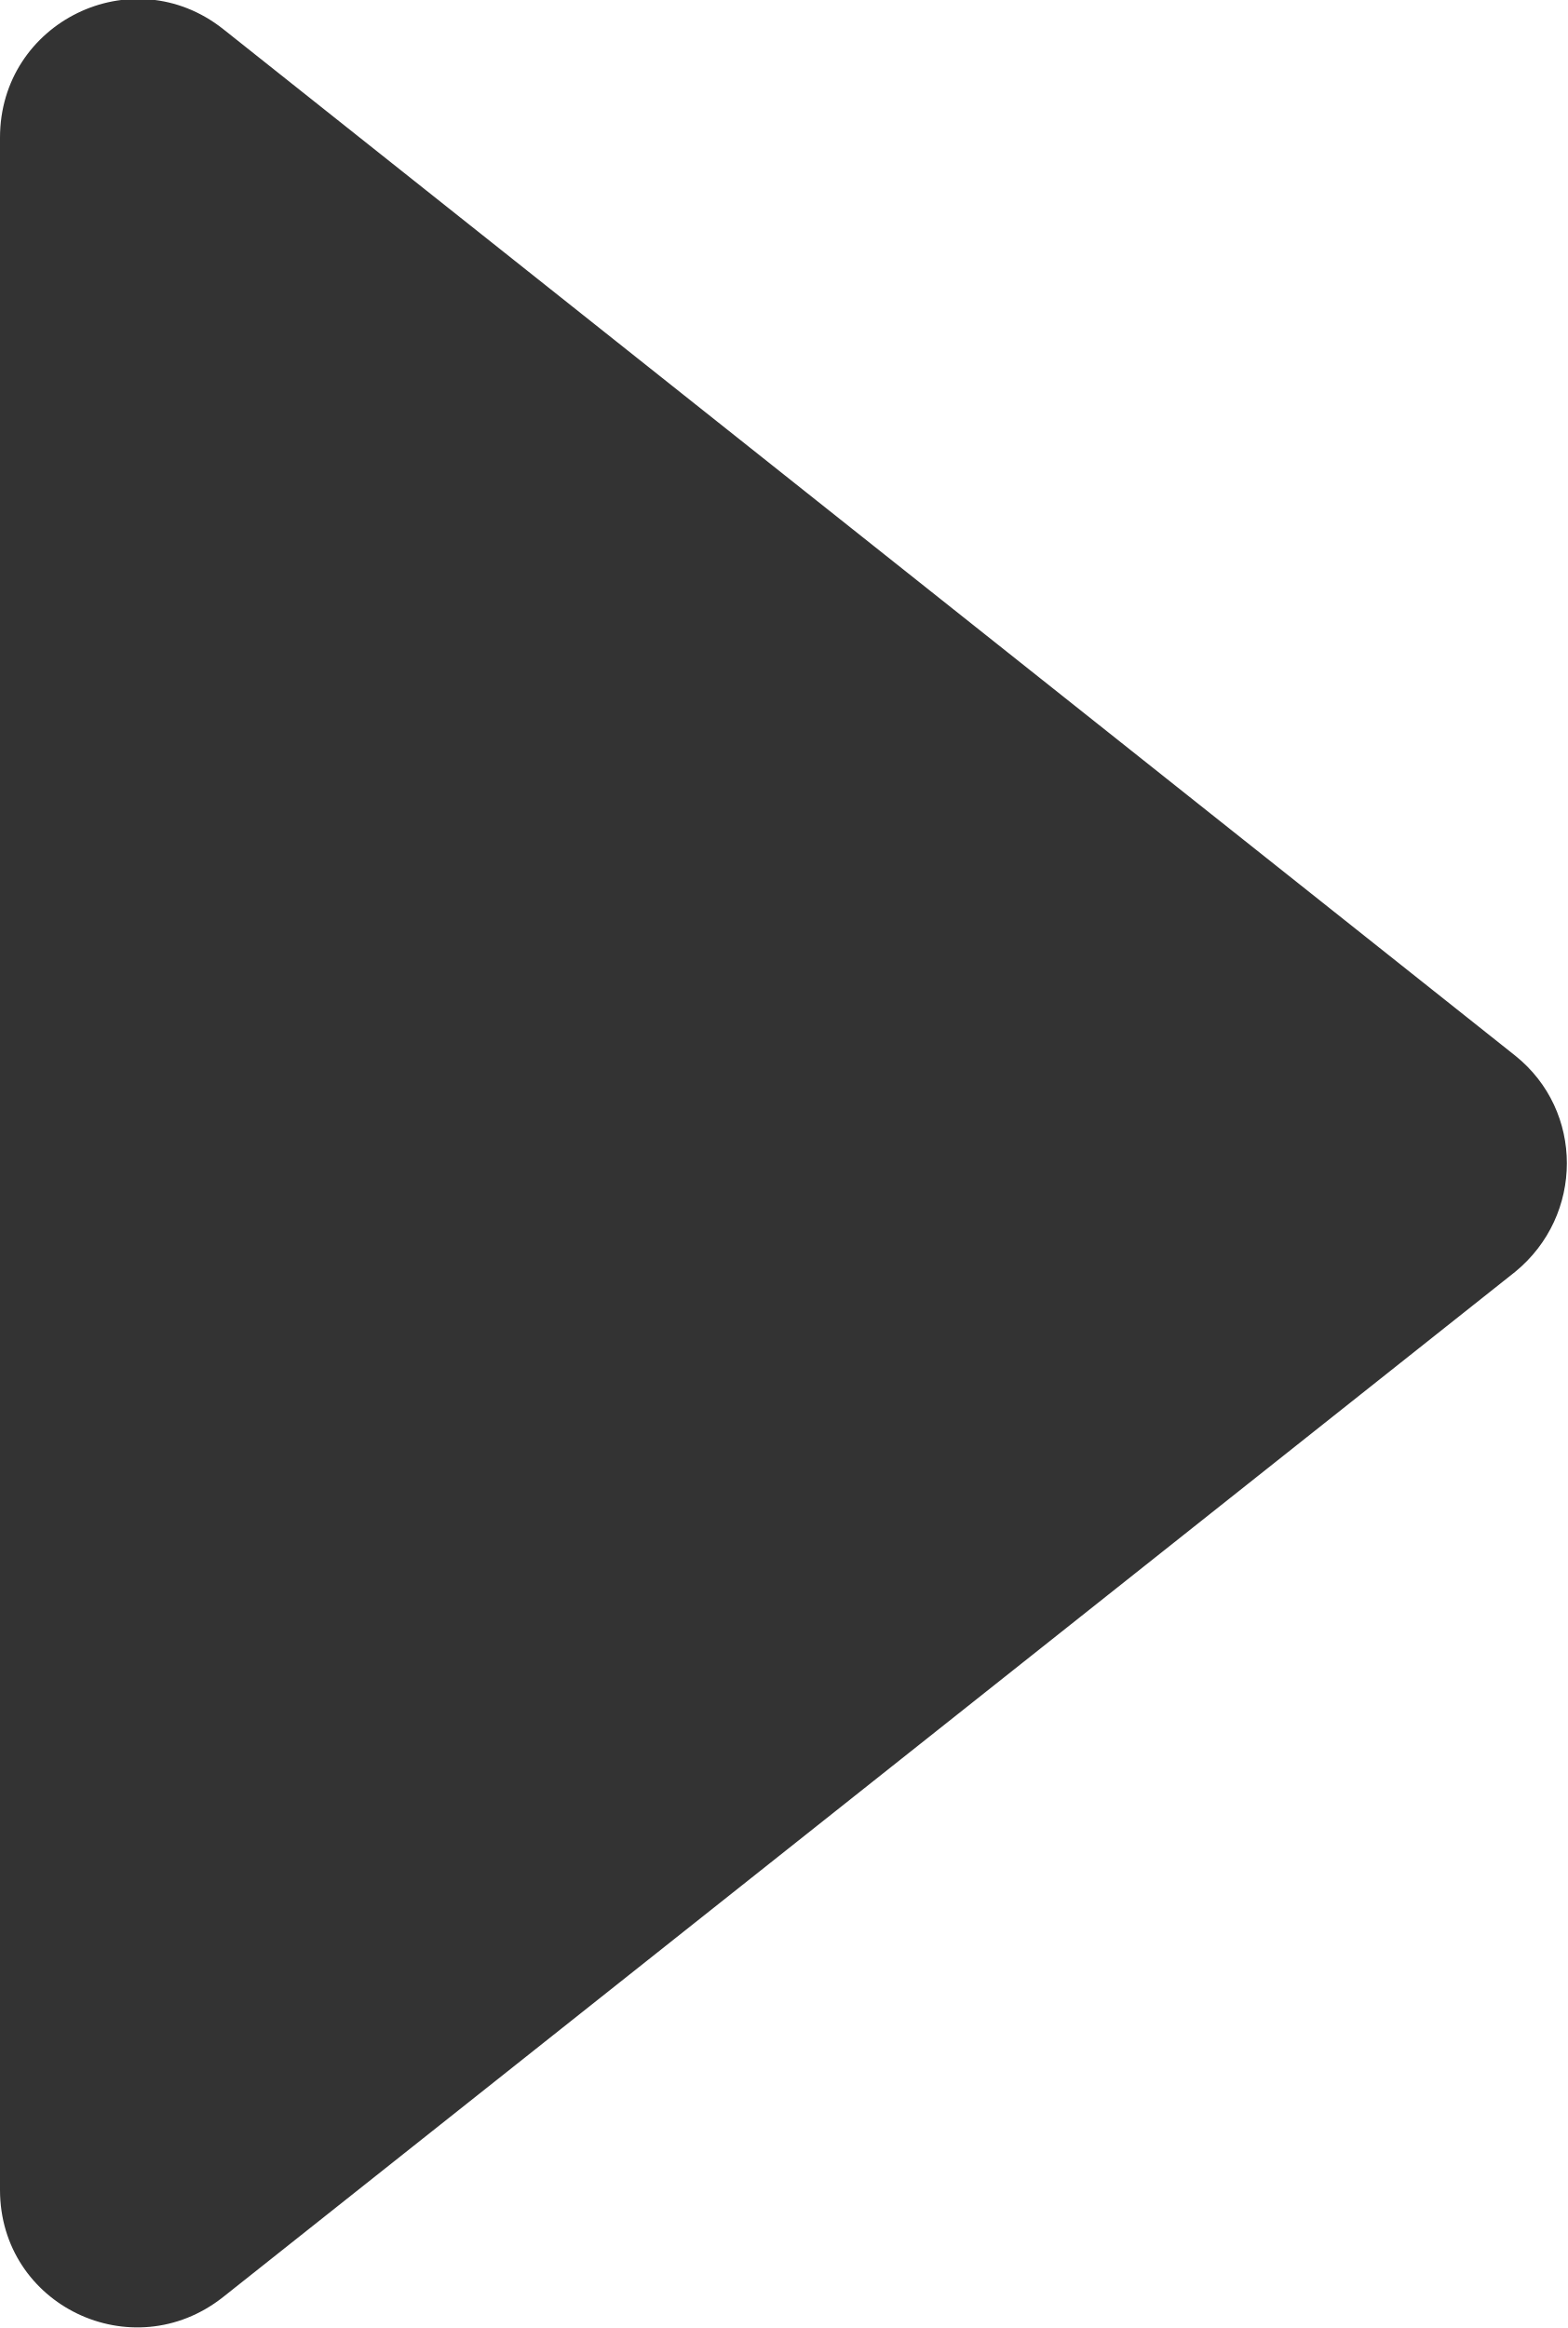
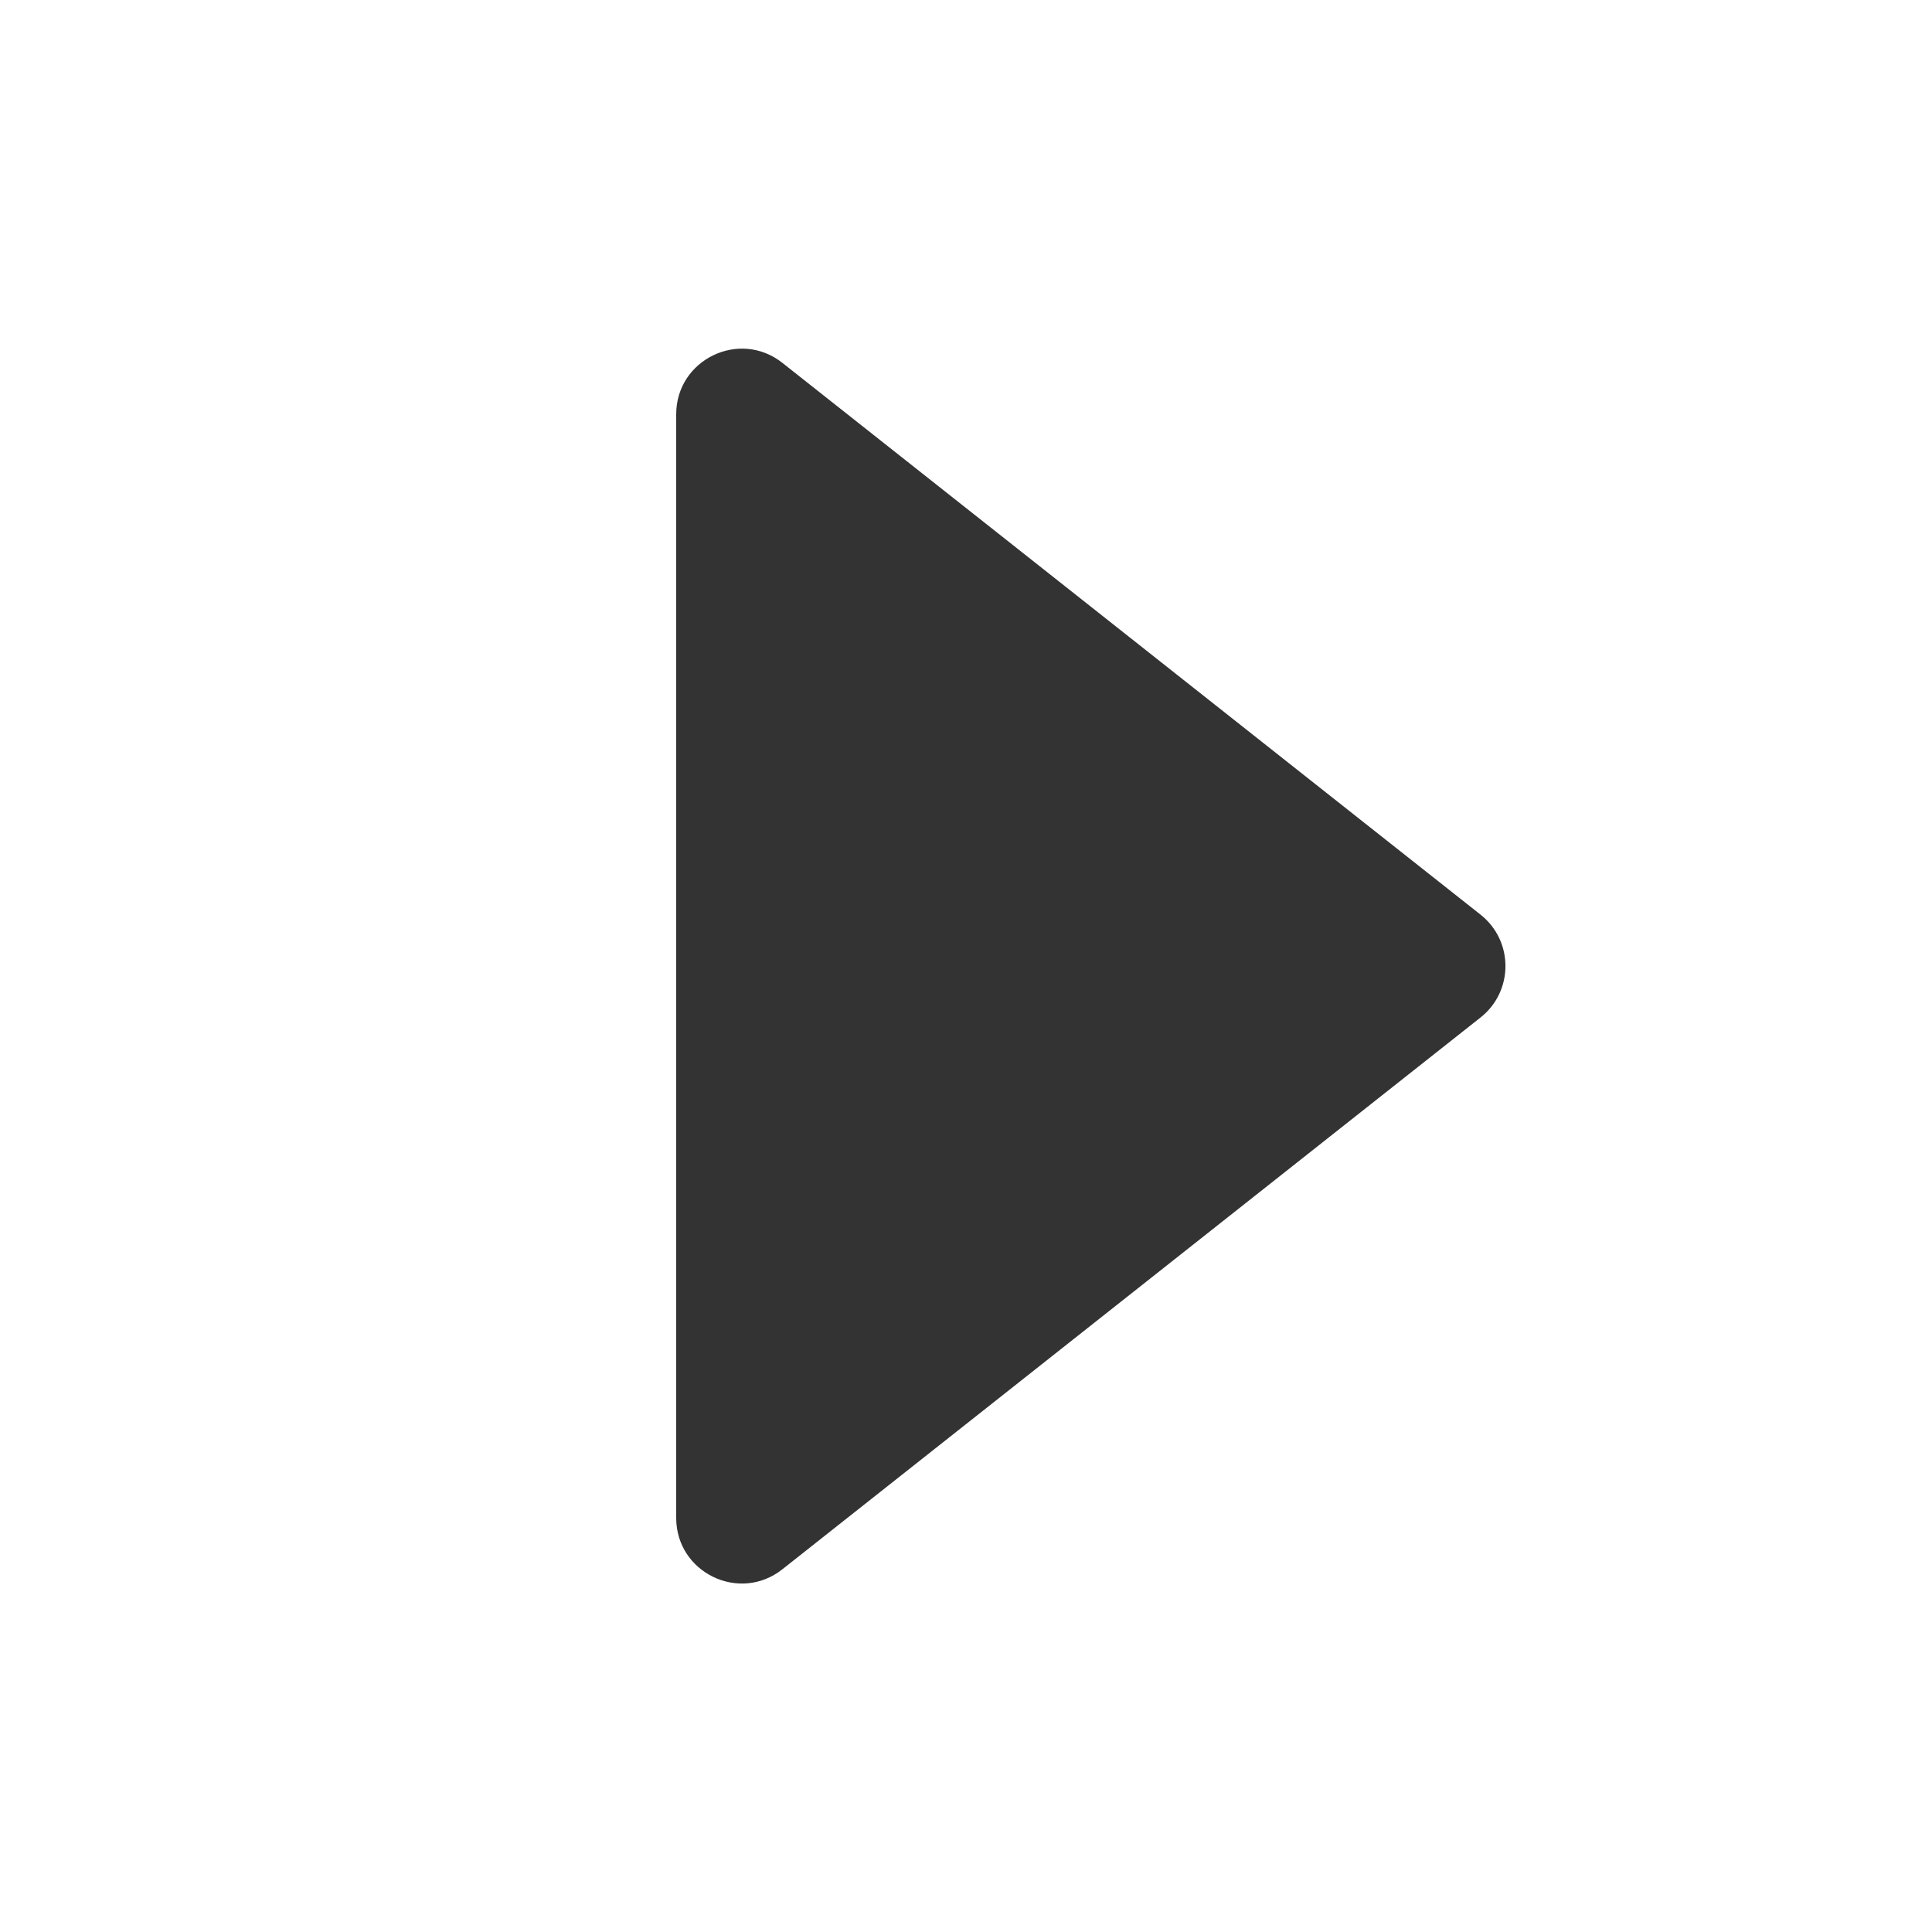
- <svg xmlns="http://www.w3.org/2000/svg" width="11.392" height="16.914" viewBox="0 0 11.392 16.914" fill="none">
-   <defs />
-   <path id="多边形 12" d="M11.01 7.67L1.62 0.21C0.96 -0.31 0 0.16 0 1L0 15.91C0 16.75 0.96 17.21 1.62 16.69L11.01 9.24C11.51 8.83 11.51 8.07 11.01 7.67Z" fill="#333333" fill-opacity="1" fill-rule="evenodd" />
+ <svg xmlns="http://www.w3.org/2000/svg" viewBox="0 0 25 25" width="25" height="25" fill="none" customFrame="#000000">
+   <rect id="容器 4" width="25" height="25" x="0" y="0" transform="matrix(0,1,-1,0,25,0)" />
+   <path id="多边形 9" d="M18.072 9.876C18.512 10.432 18.116 11.25 17.407 11.25L3.127 11.25C2.418 11.25 2.022 10.432 2.461 9.876L9.601 0.842C9.941 0.412 10.592 0.412 10.932 0.842L18.072 9.876Z" fill="rgb(51,51,51)" fill-rule="evenodd" transform="matrix(0,1,-1,0,20,2.23438)" />
</svg>
